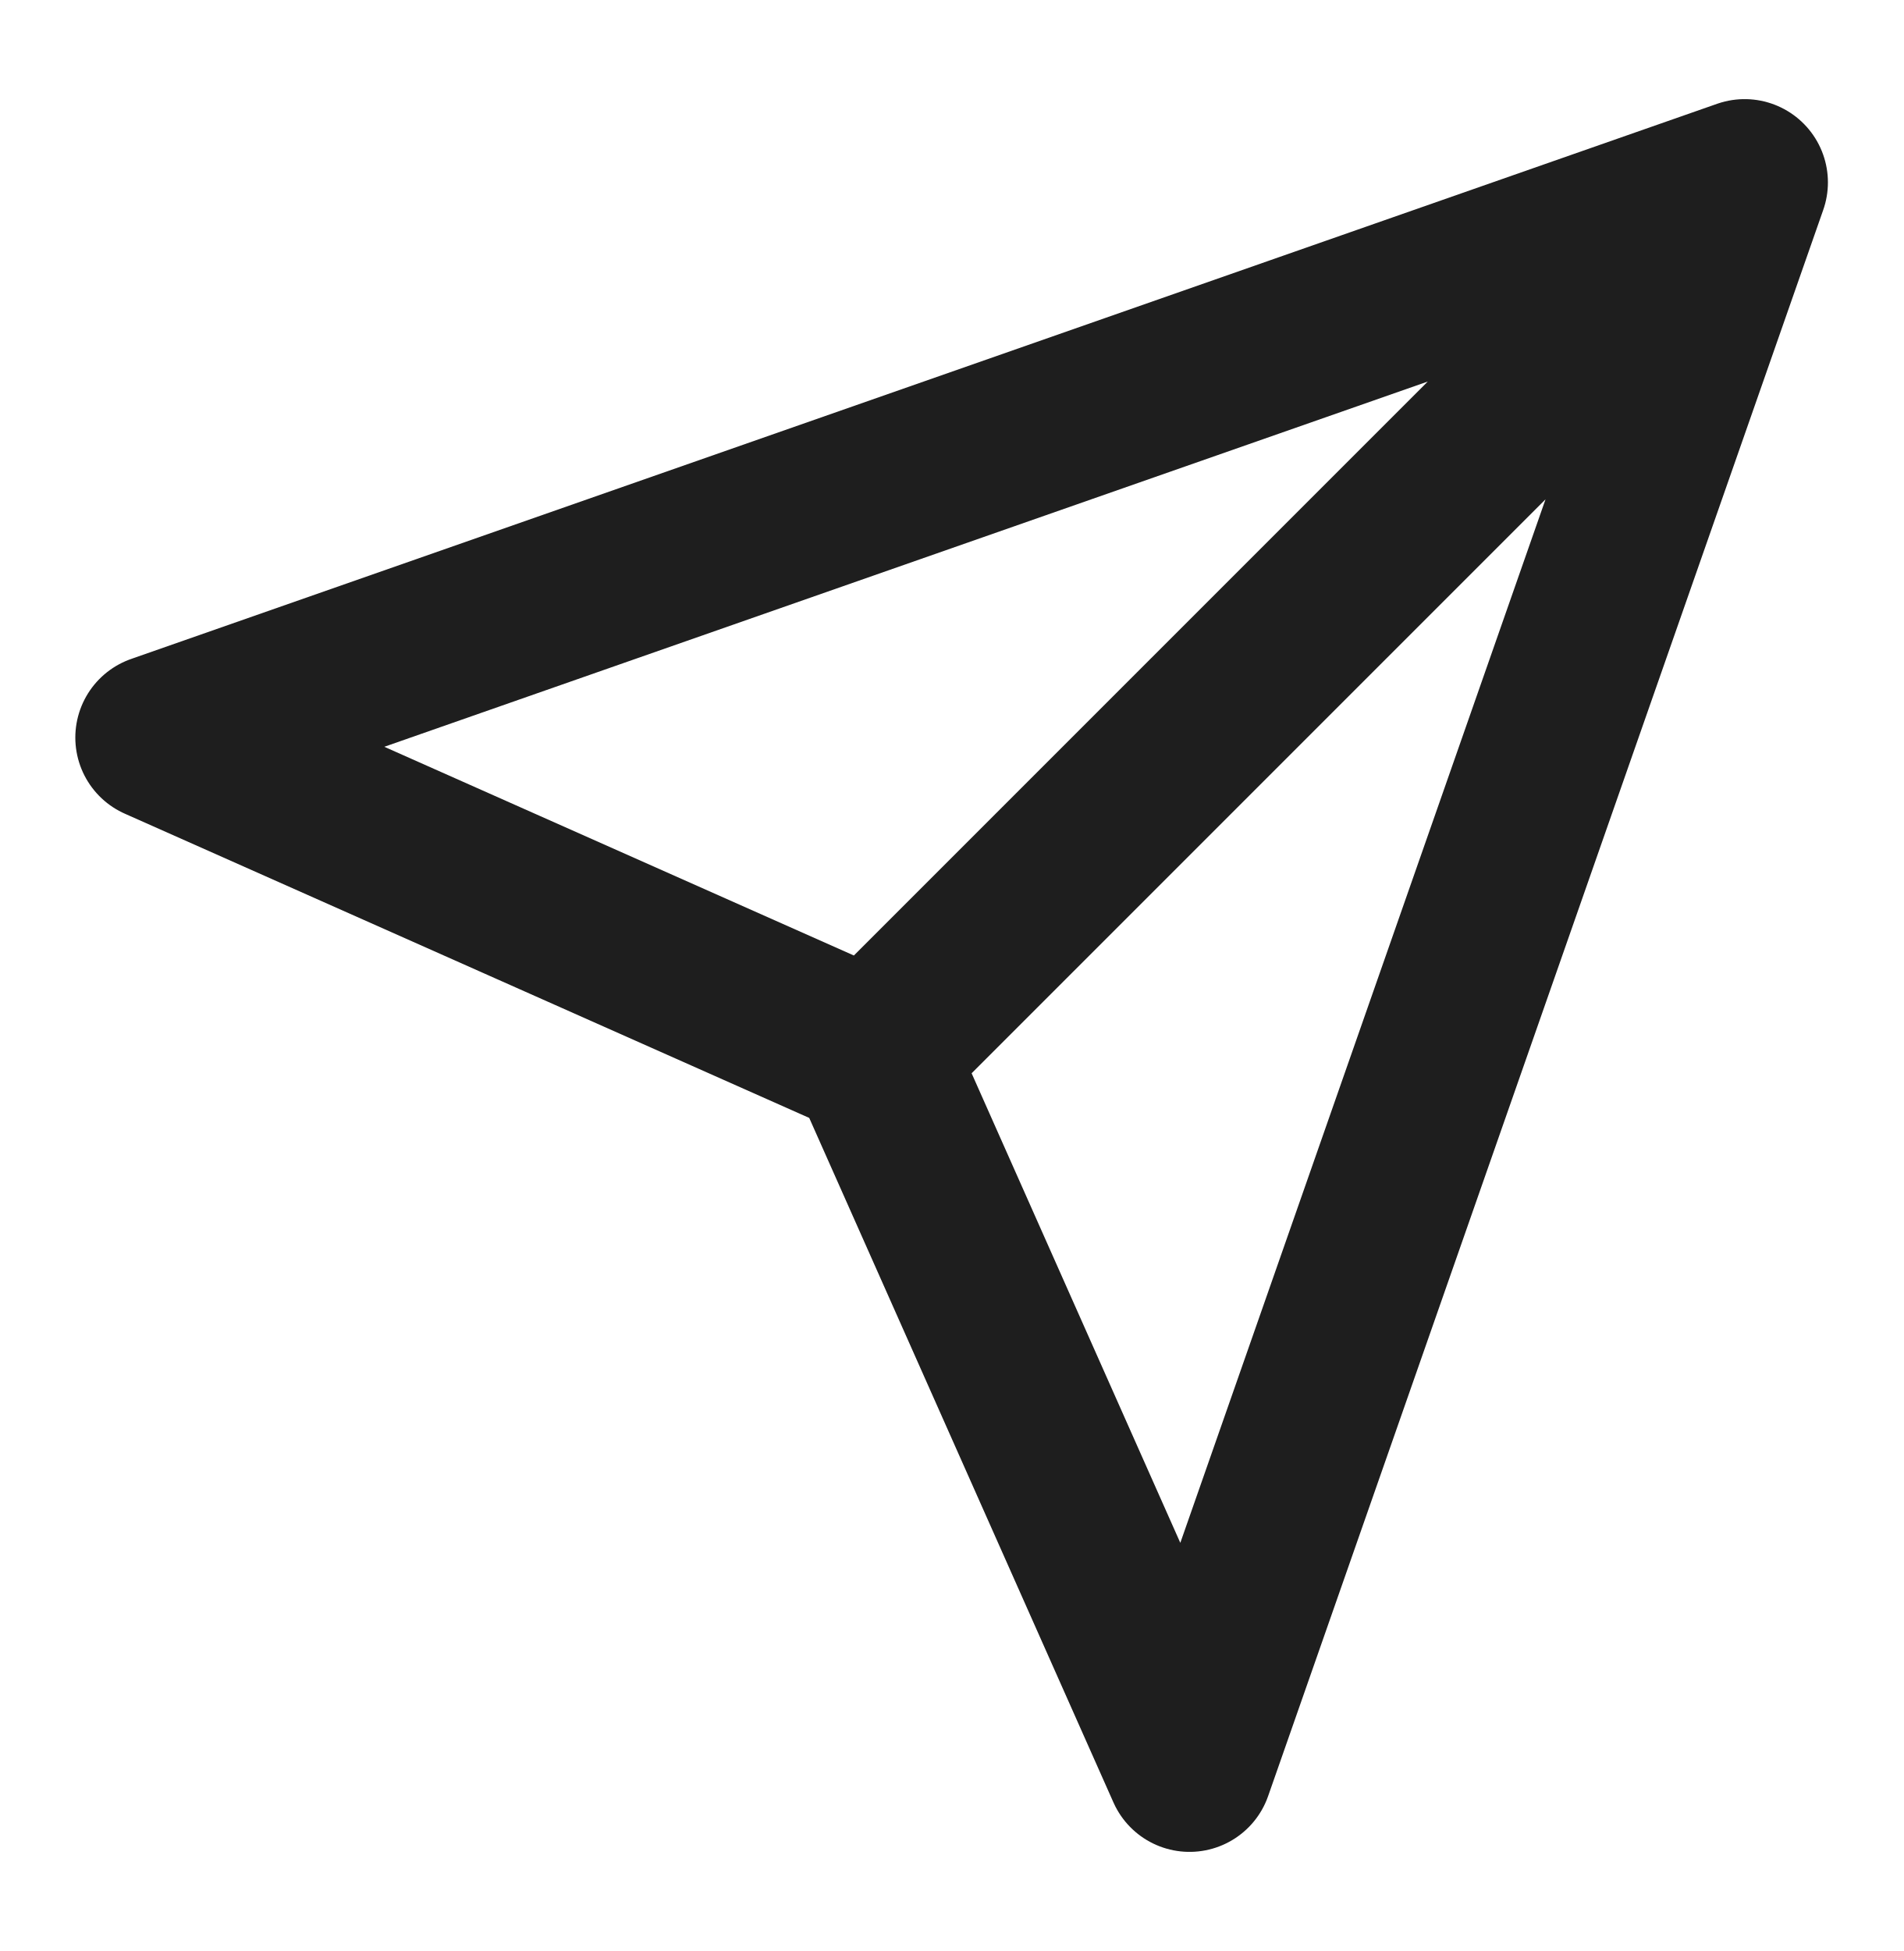
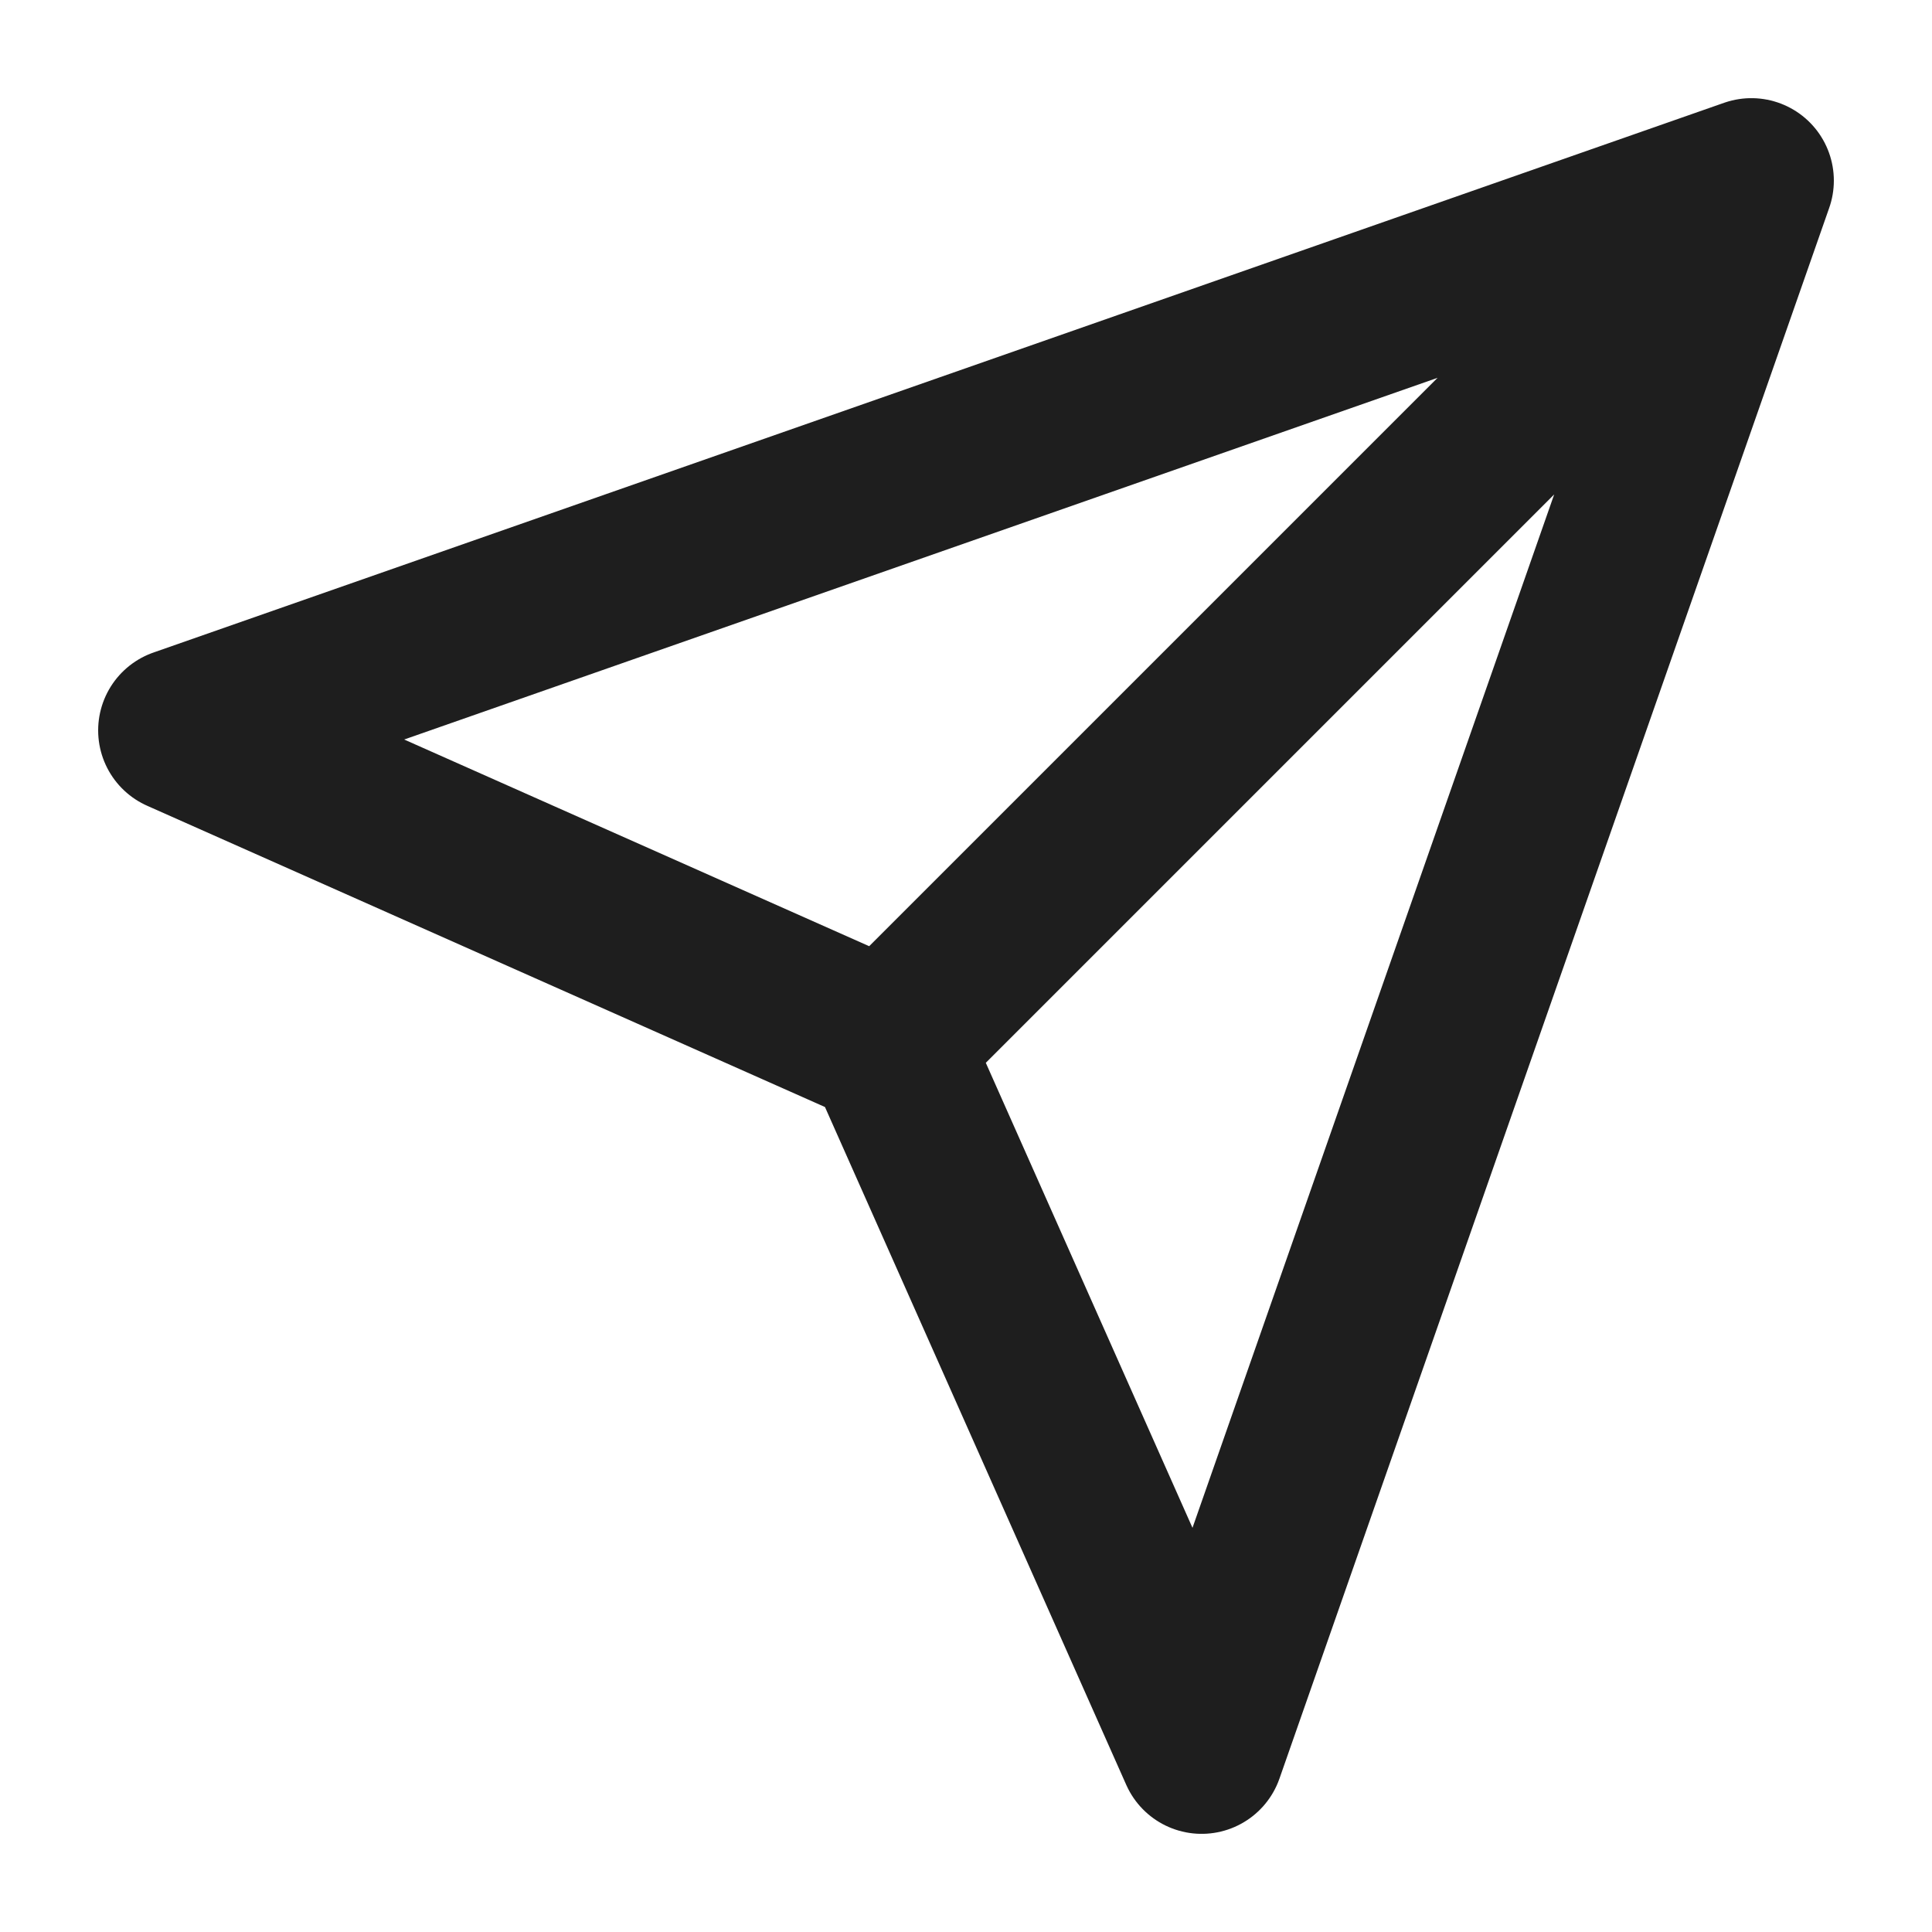
- <svg xmlns="http://www.w3.org/2000/svg" width="40" height="41" viewBox="0 0 40 41" fill="none">
+ <svg xmlns="http://www.w3.org/2000/svg" width="30" height="30" viewBox="0 0 40 41" fill="none">
  <path d="M36.667 3.833L18.333 22.167M36.667 3.833L25 37.167L18.333 22.167M36.667 3.833L3.333 15.5L18.333 22.167" stroke="#1E1E1E" stroke-width="3.5" stroke-linecap="round" stroke-linejoin="round" />
</svg>
